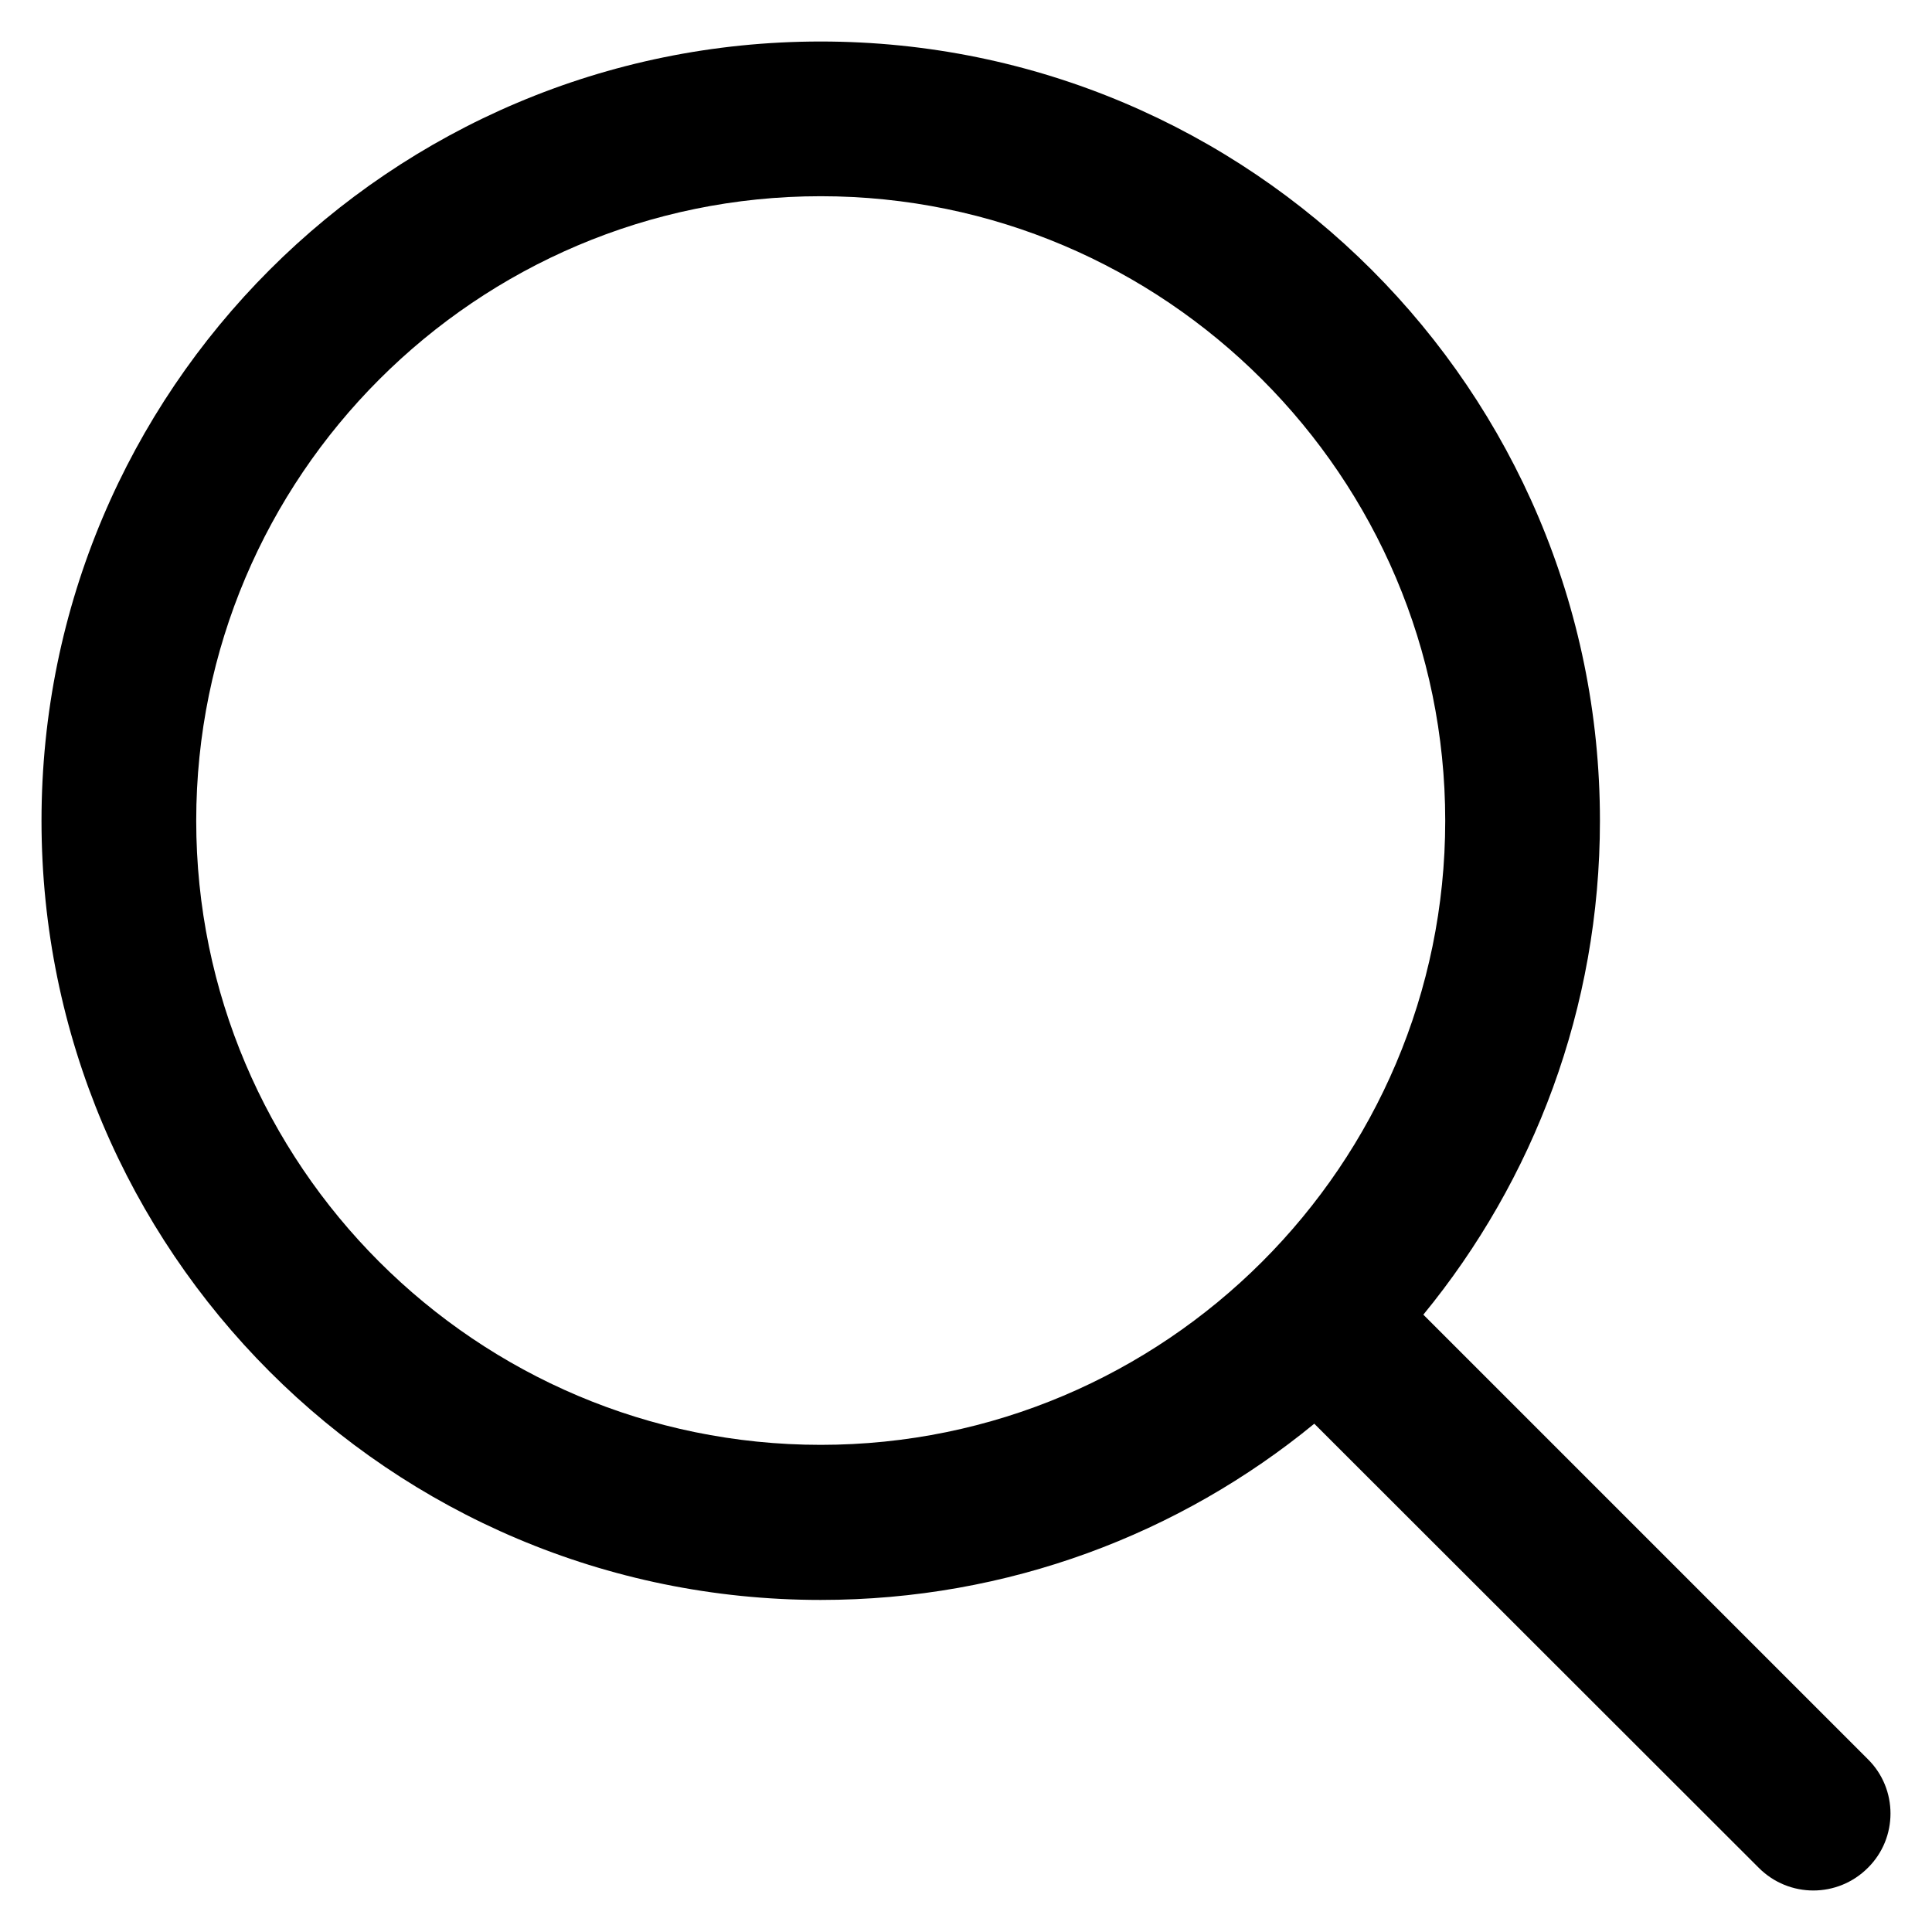
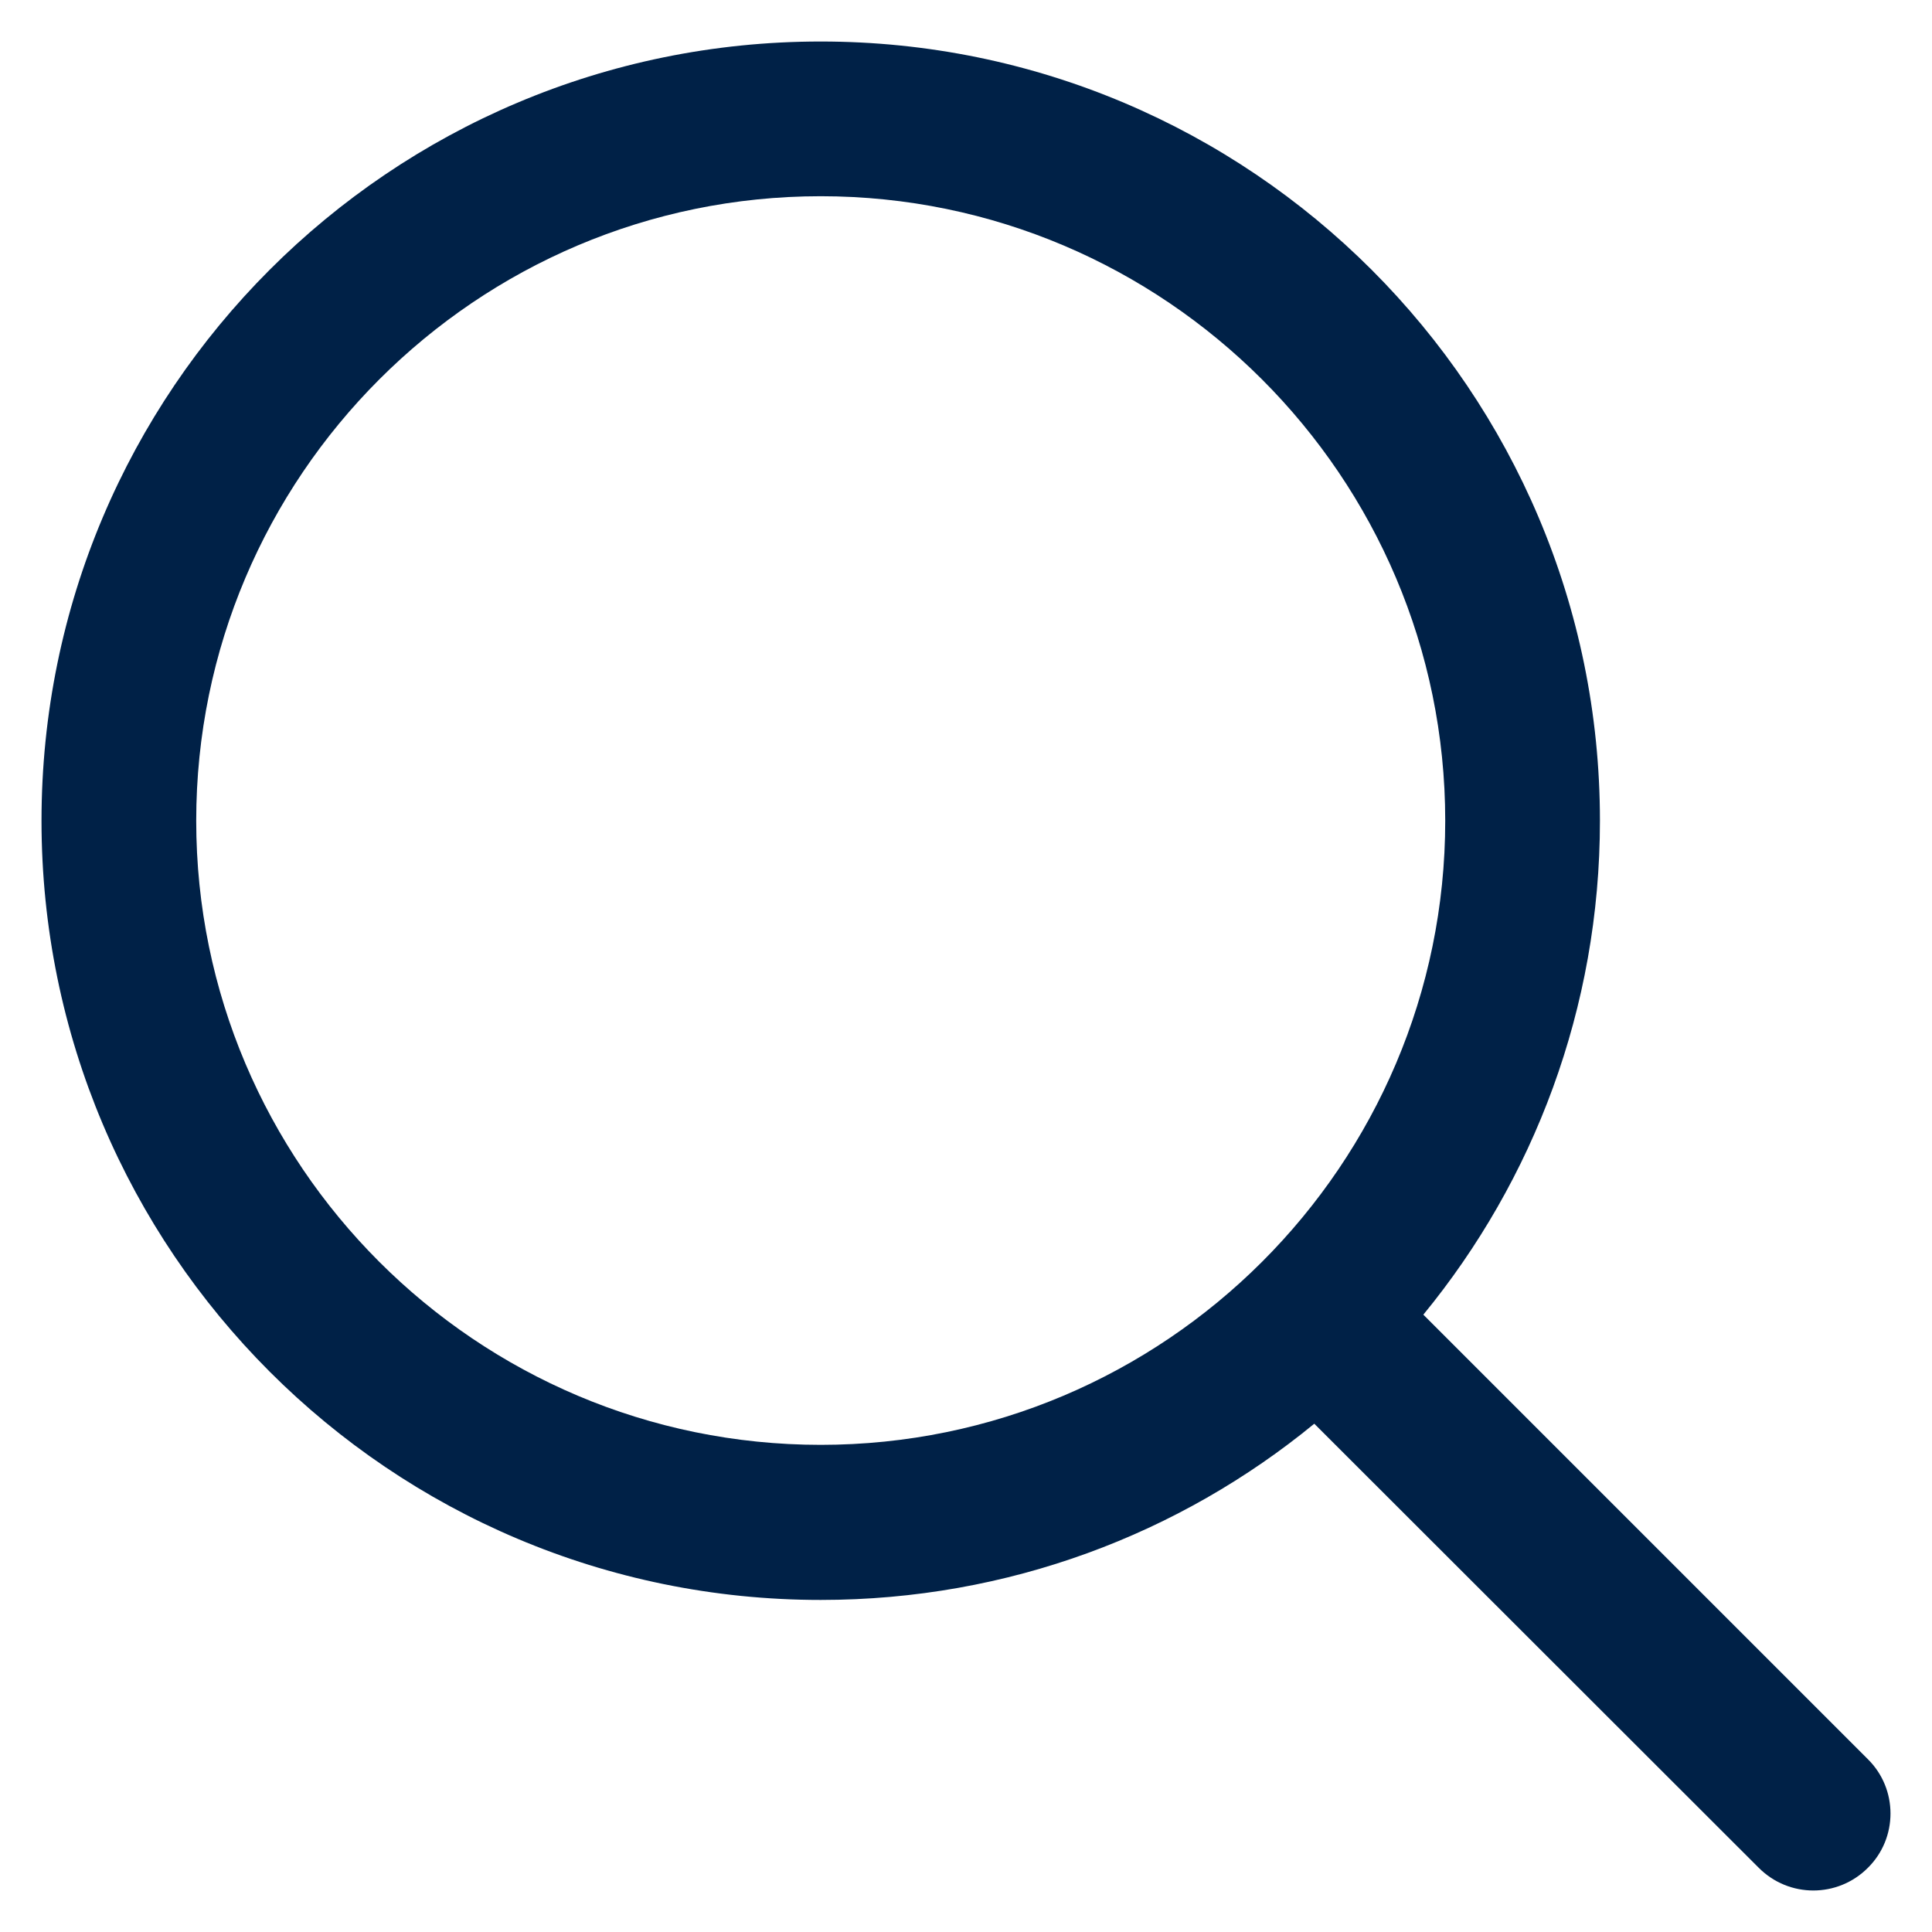
- <svg xmlns="http://www.w3.org/2000/svg" version="1.1" viewBox="0 0 512 512" enable-background="new 0 0 512 512">
+ <svg xmlns="http://www.w3.org/2000/svg" version="1.1" viewBox="0 0 512 512" enable-background="new 0 0 512 512" fill="#002147">
  <g>
    <path d="M495,466.2L377.2,348.4c29.2-35.6,46.8-81.2,46.8-130.9C424,103.5,331.5,11,217.5,11C103.4,11,11,103.5,11,217.5   S103.4,424,217.5,424c49.7,0,95.2-17.5,130.8-46.7L466.1,495c8,8,20.9,8,28.9,0C503,487.1,503,474.1,495,466.2z M217.5,382.9   C126.2,382.9,52,308.7,52,217.5S126.2,52,217.5,52C308.7,52,383,126.3,383,217.5S308.7,382.9,217.5,382.9z" />
  </g>
</svg>
